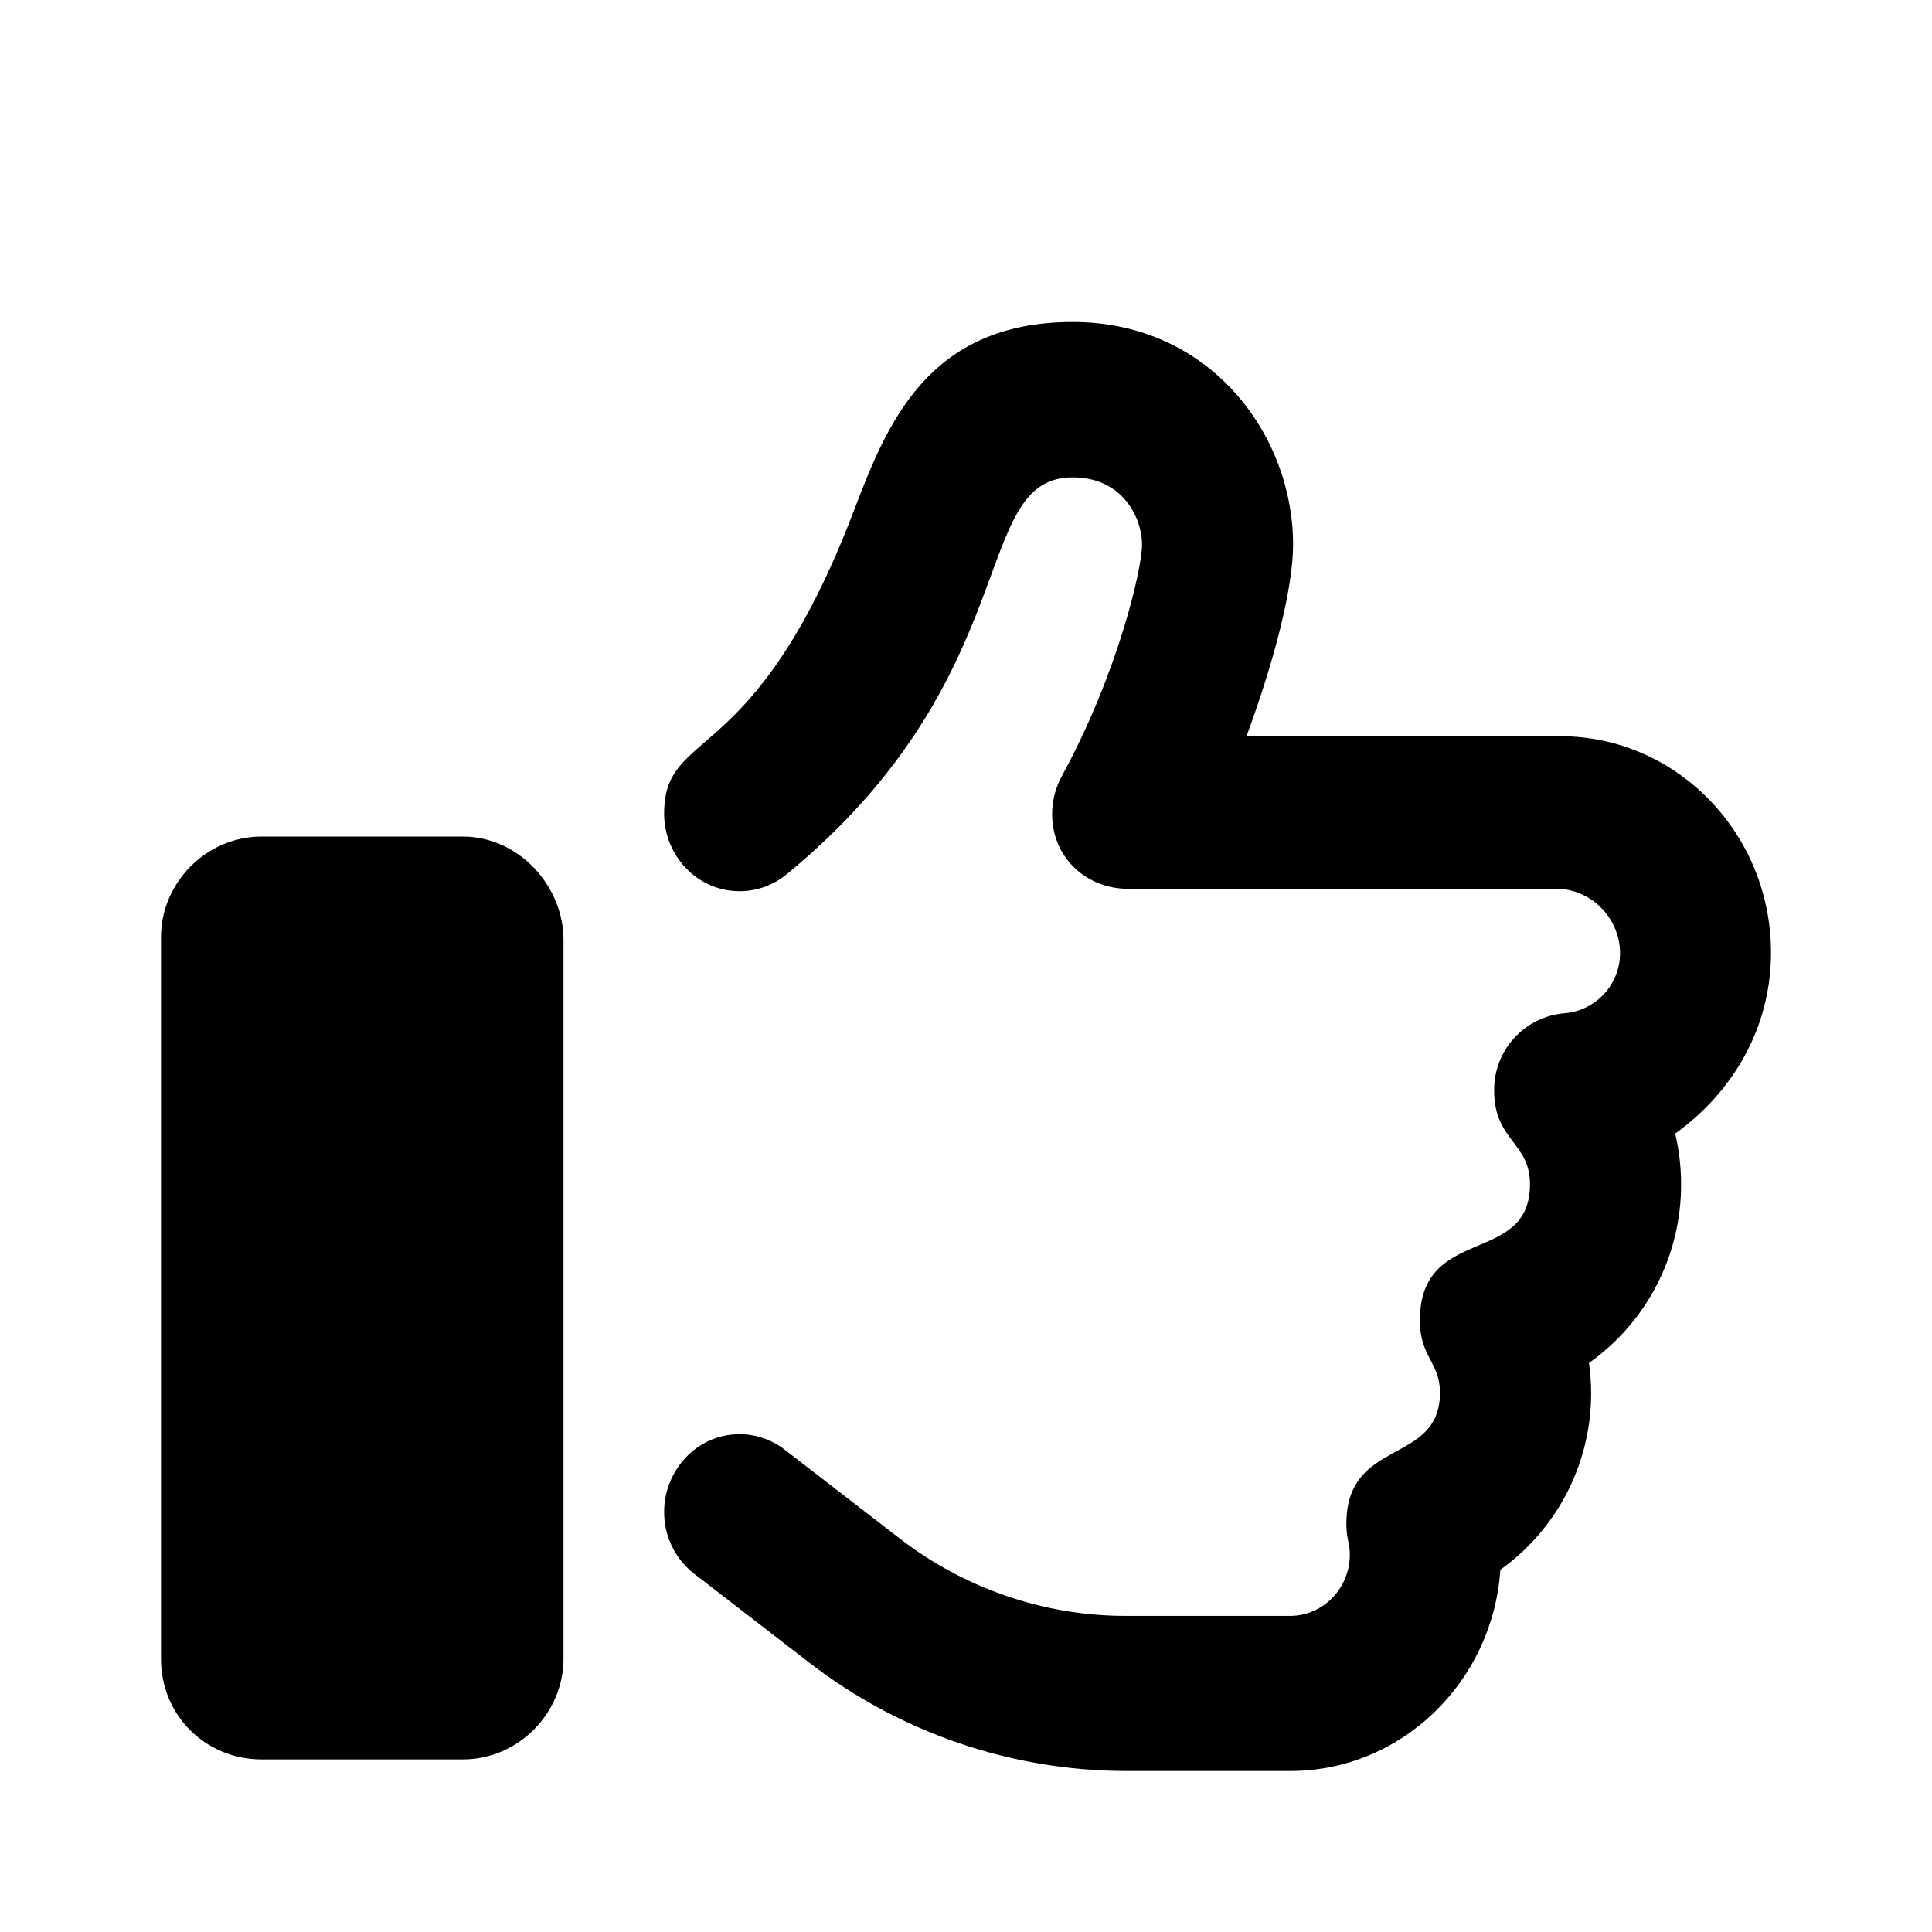
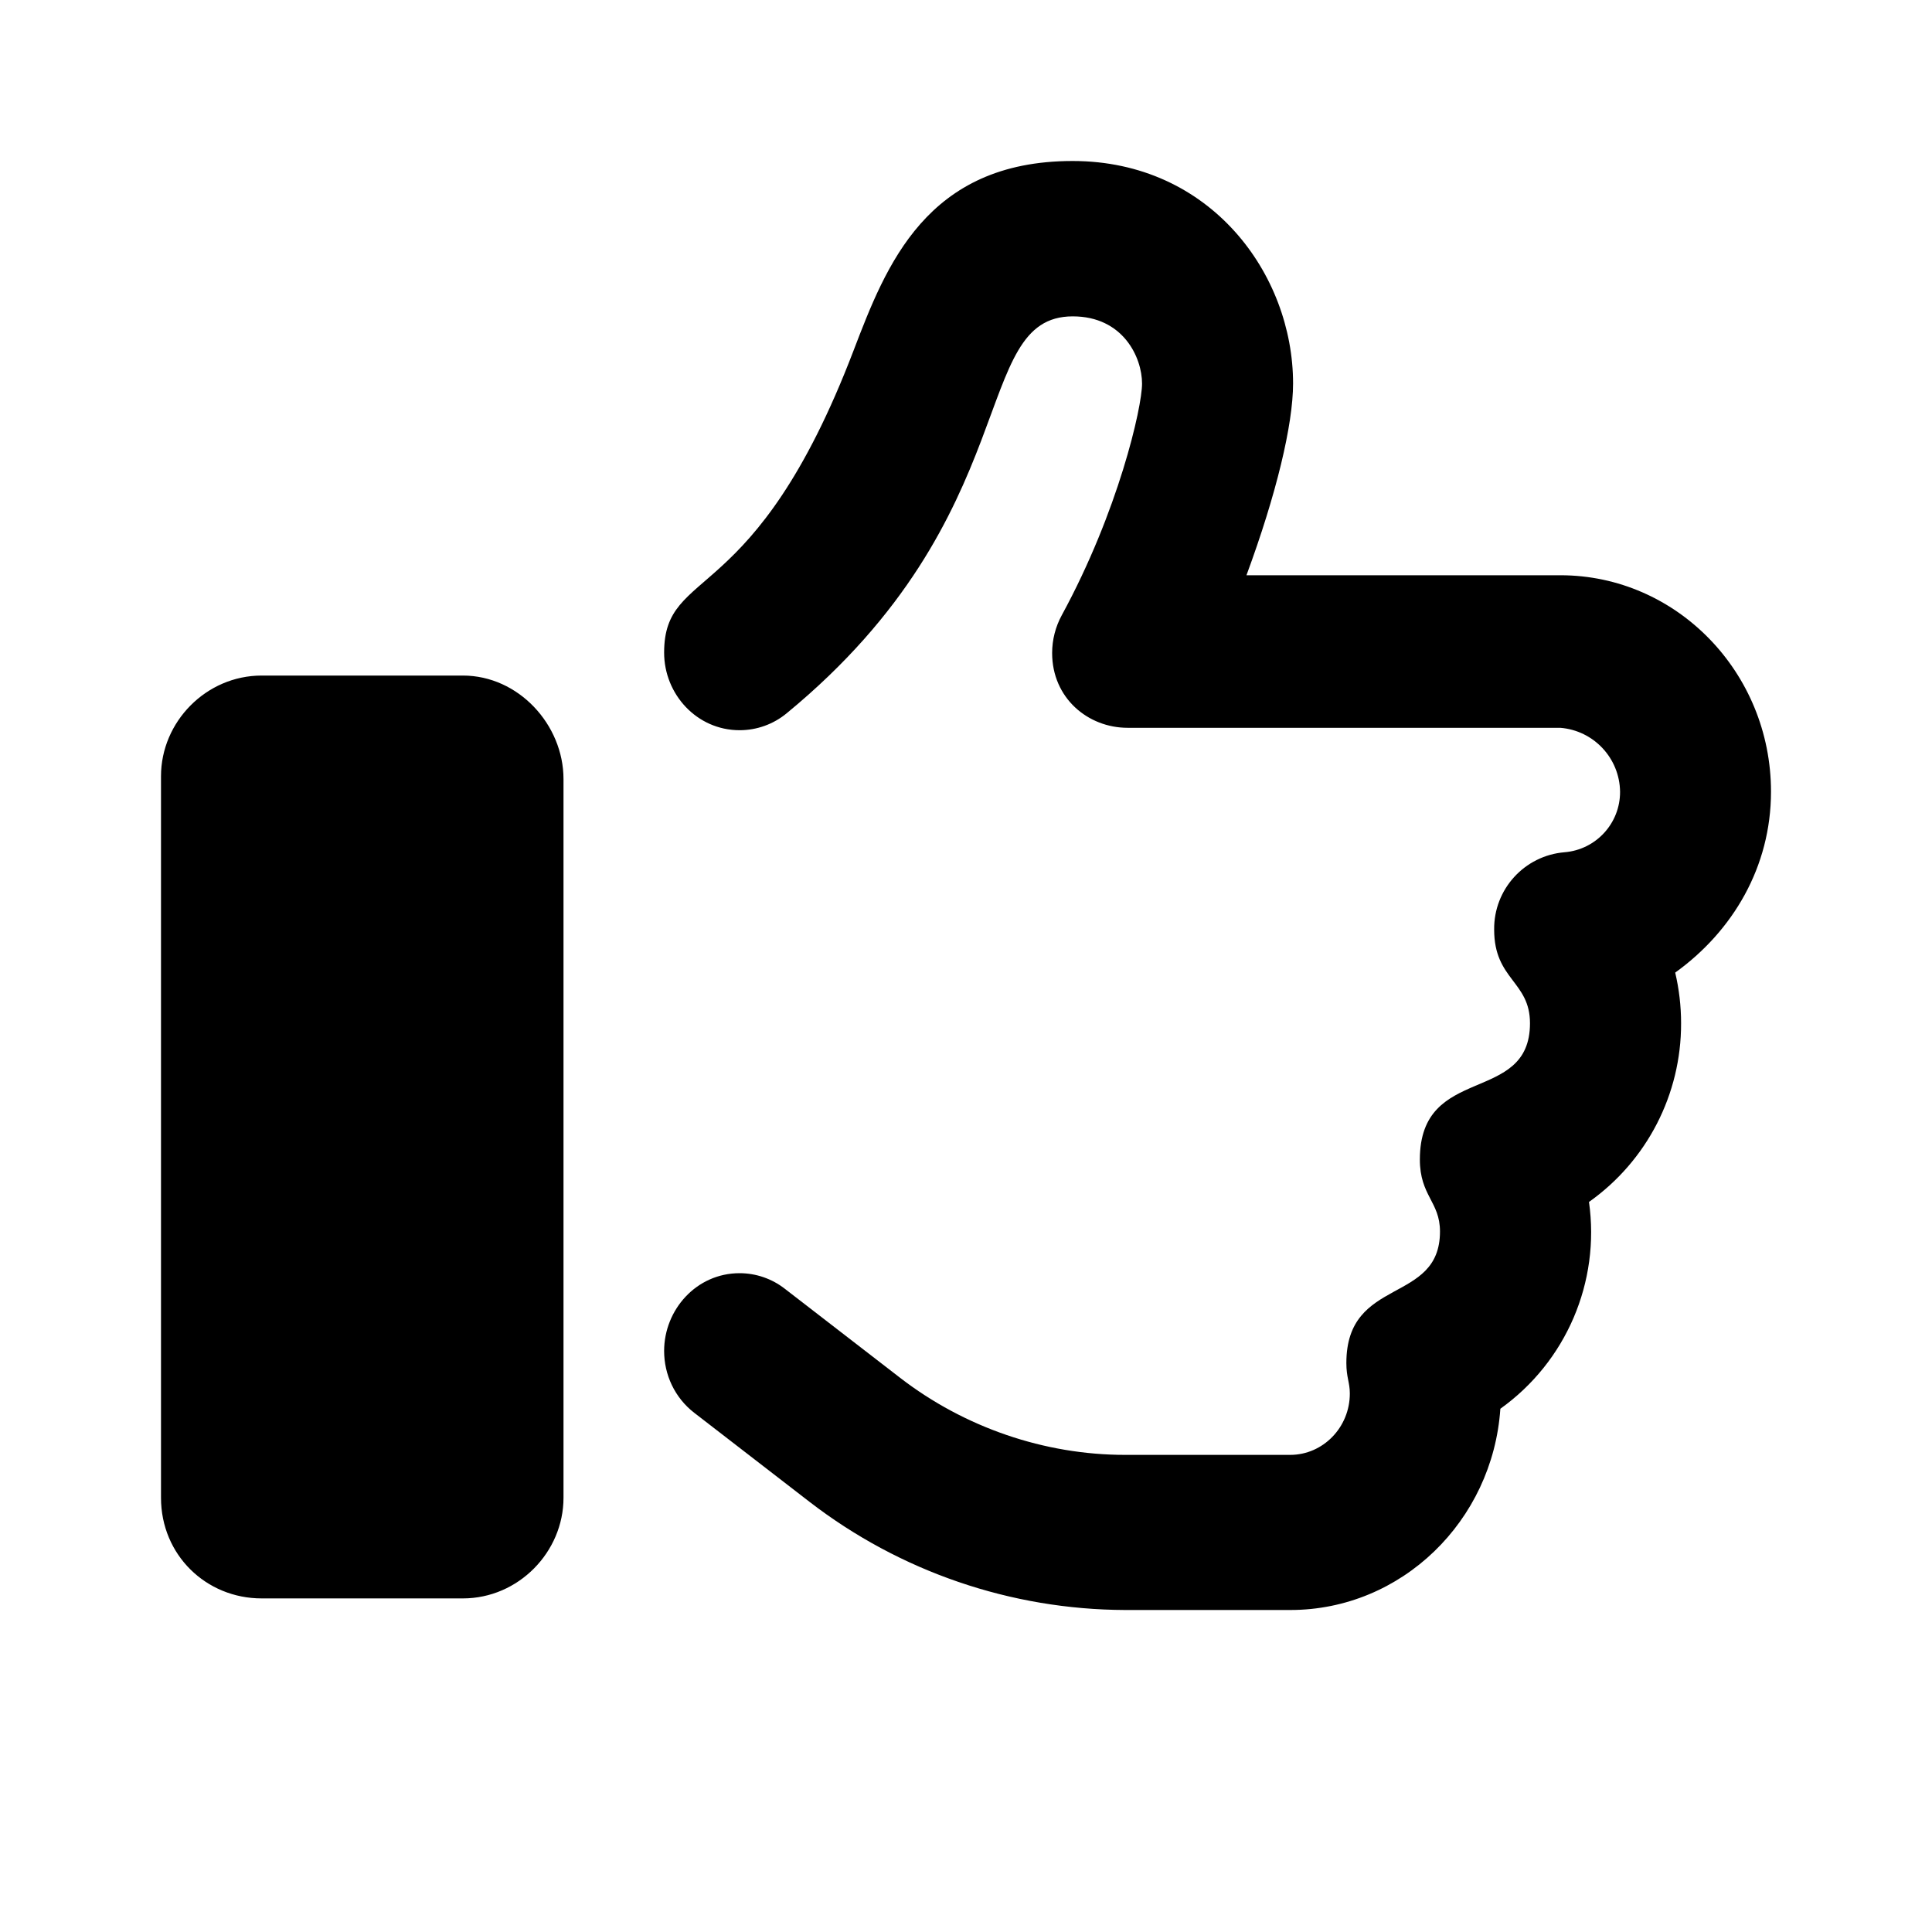
<svg xmlns="http://www.w3.org/2000/svg" width="24" height="24" viewBox="0 0 24 24">
-   <path d="M5.75 10.392h-2.5c-.69 0-1.25.576-1.25 1.25v8.964c0 .71.56 1.25 1.25 1.25h2.5c.69 0 1.25-.576 1.25-1.25v-8.928c0-.675-.559-1.286-1.25-1.286ZM22 11.834c0-1.482-1.174-2.688-2.616-2.688h-3.9c.371-1.004.579-1.872.579-2.382C16.063 5.406 15.038 4 13.325 4c-1.82 0-2.319 1.303-2.72 2.35C9.37 9.586 8.25 9.019 8.25 10.107c0 .516.405.964.938.964a.917.917 0 0 0 .585-.211c2.998-2.466 2.264-4.93 3.553-4.93.628 0 .861.512.861.835 0 .297-.296 1.59-.997 2.877a.982.982 0 0 0-.12.47c0 .56.446.929.937.929h5.375a.808.808 0 0 1 .743.794.751.751 0 0 1-.69.752.953.953 0 0 0-.874.962c0 .622.445.64.445 1.162 0 1.02-1.368.495-1.368 1.693 0 .451.25.524.25.894 0 .91-1.163.553-1.163 1.633 0 .182.043.24.043.38 0 .42-.333.762-.741.762h-2.052c-1 0-1.993-.34-2.793-.957L9.75 18.01a.915.915 0 0 0-.562-.194c-.54 0-.938.457-.938.966 0 .293.13.58.375.769l1.432 1.106A6.456 6.456 0 0 0 13.977 22h2.052c1.38 0 2.514-1.105 2.609-2.5a2.693 2.693 0 0 0 1.101-2.569 2.71 2.71 0 0 0 1.144-2.221c0-.213-.025-.424-.073-.628.717-.516 1.19-1.315 1.19-2.248Z" />
+   <path d="M5.75 8.392h-2.5c-.69 0-1.25.576-1.25 1.25v8.964c0 .71.56 1.25 1.25 1.25h2.5c.69 0 1.25-.576 1.25-1.25V9.678c0-.675-.559-1.286-1.25-1.286ZM22 9.834c0-1.482-1.174-2.688-2.616-2.688h-3.9c.371-1.004.579-1.872.579-2.382C16.063 3.406 15.038 2 13.325 2c-1.82 0-2.319 1.303-2.72 2.35C9.37 7.586 8.25 7.019 8.25 8.107c0 .516.405.964.938.964a.917.917 0 0 0 .585-.211c2.998-2.466 2.264-4.93 3.553-4.93.628 0 .861.512.861.835 0 .297-.296 1.59-.997 2.877a.982.982 0 0 0-.12.47c0 .56.446.929.937.929h5.375a.807.807 0 0 1 .743.794.751.751 0 0 1-.69.752.953.953 0 0 0-.874.962c0 .622.445.64.445 1.162 0 1.02-1.368.495-1.368 1.693 0 .451.25.524.25.894 0 .91-1.163.553-1.163 1.633 0 .182.043.24.043.38 0 .42-.333.762-.741.762h-2.052c-1 0-1.993-.34-2.793-.957L9.75 16.01a.915.915 0 0 0-.562-.194c-.54 0-.938.457-.938.966 0 .293.13.58.375.769l1.432 1.106A6.456 6.456 0 0 0 13.977 20h2.052c1.38 0 2.514-1.105 2.609-2.5a2.693 2.693 0 0 0 1.101-2.569 2.71 2.71 0 0 0 1.144-2.221c0-.213-.025-.424-.073-.628.717-.516 1.19-1.315 1.19-2.248Z" />
</svg>
